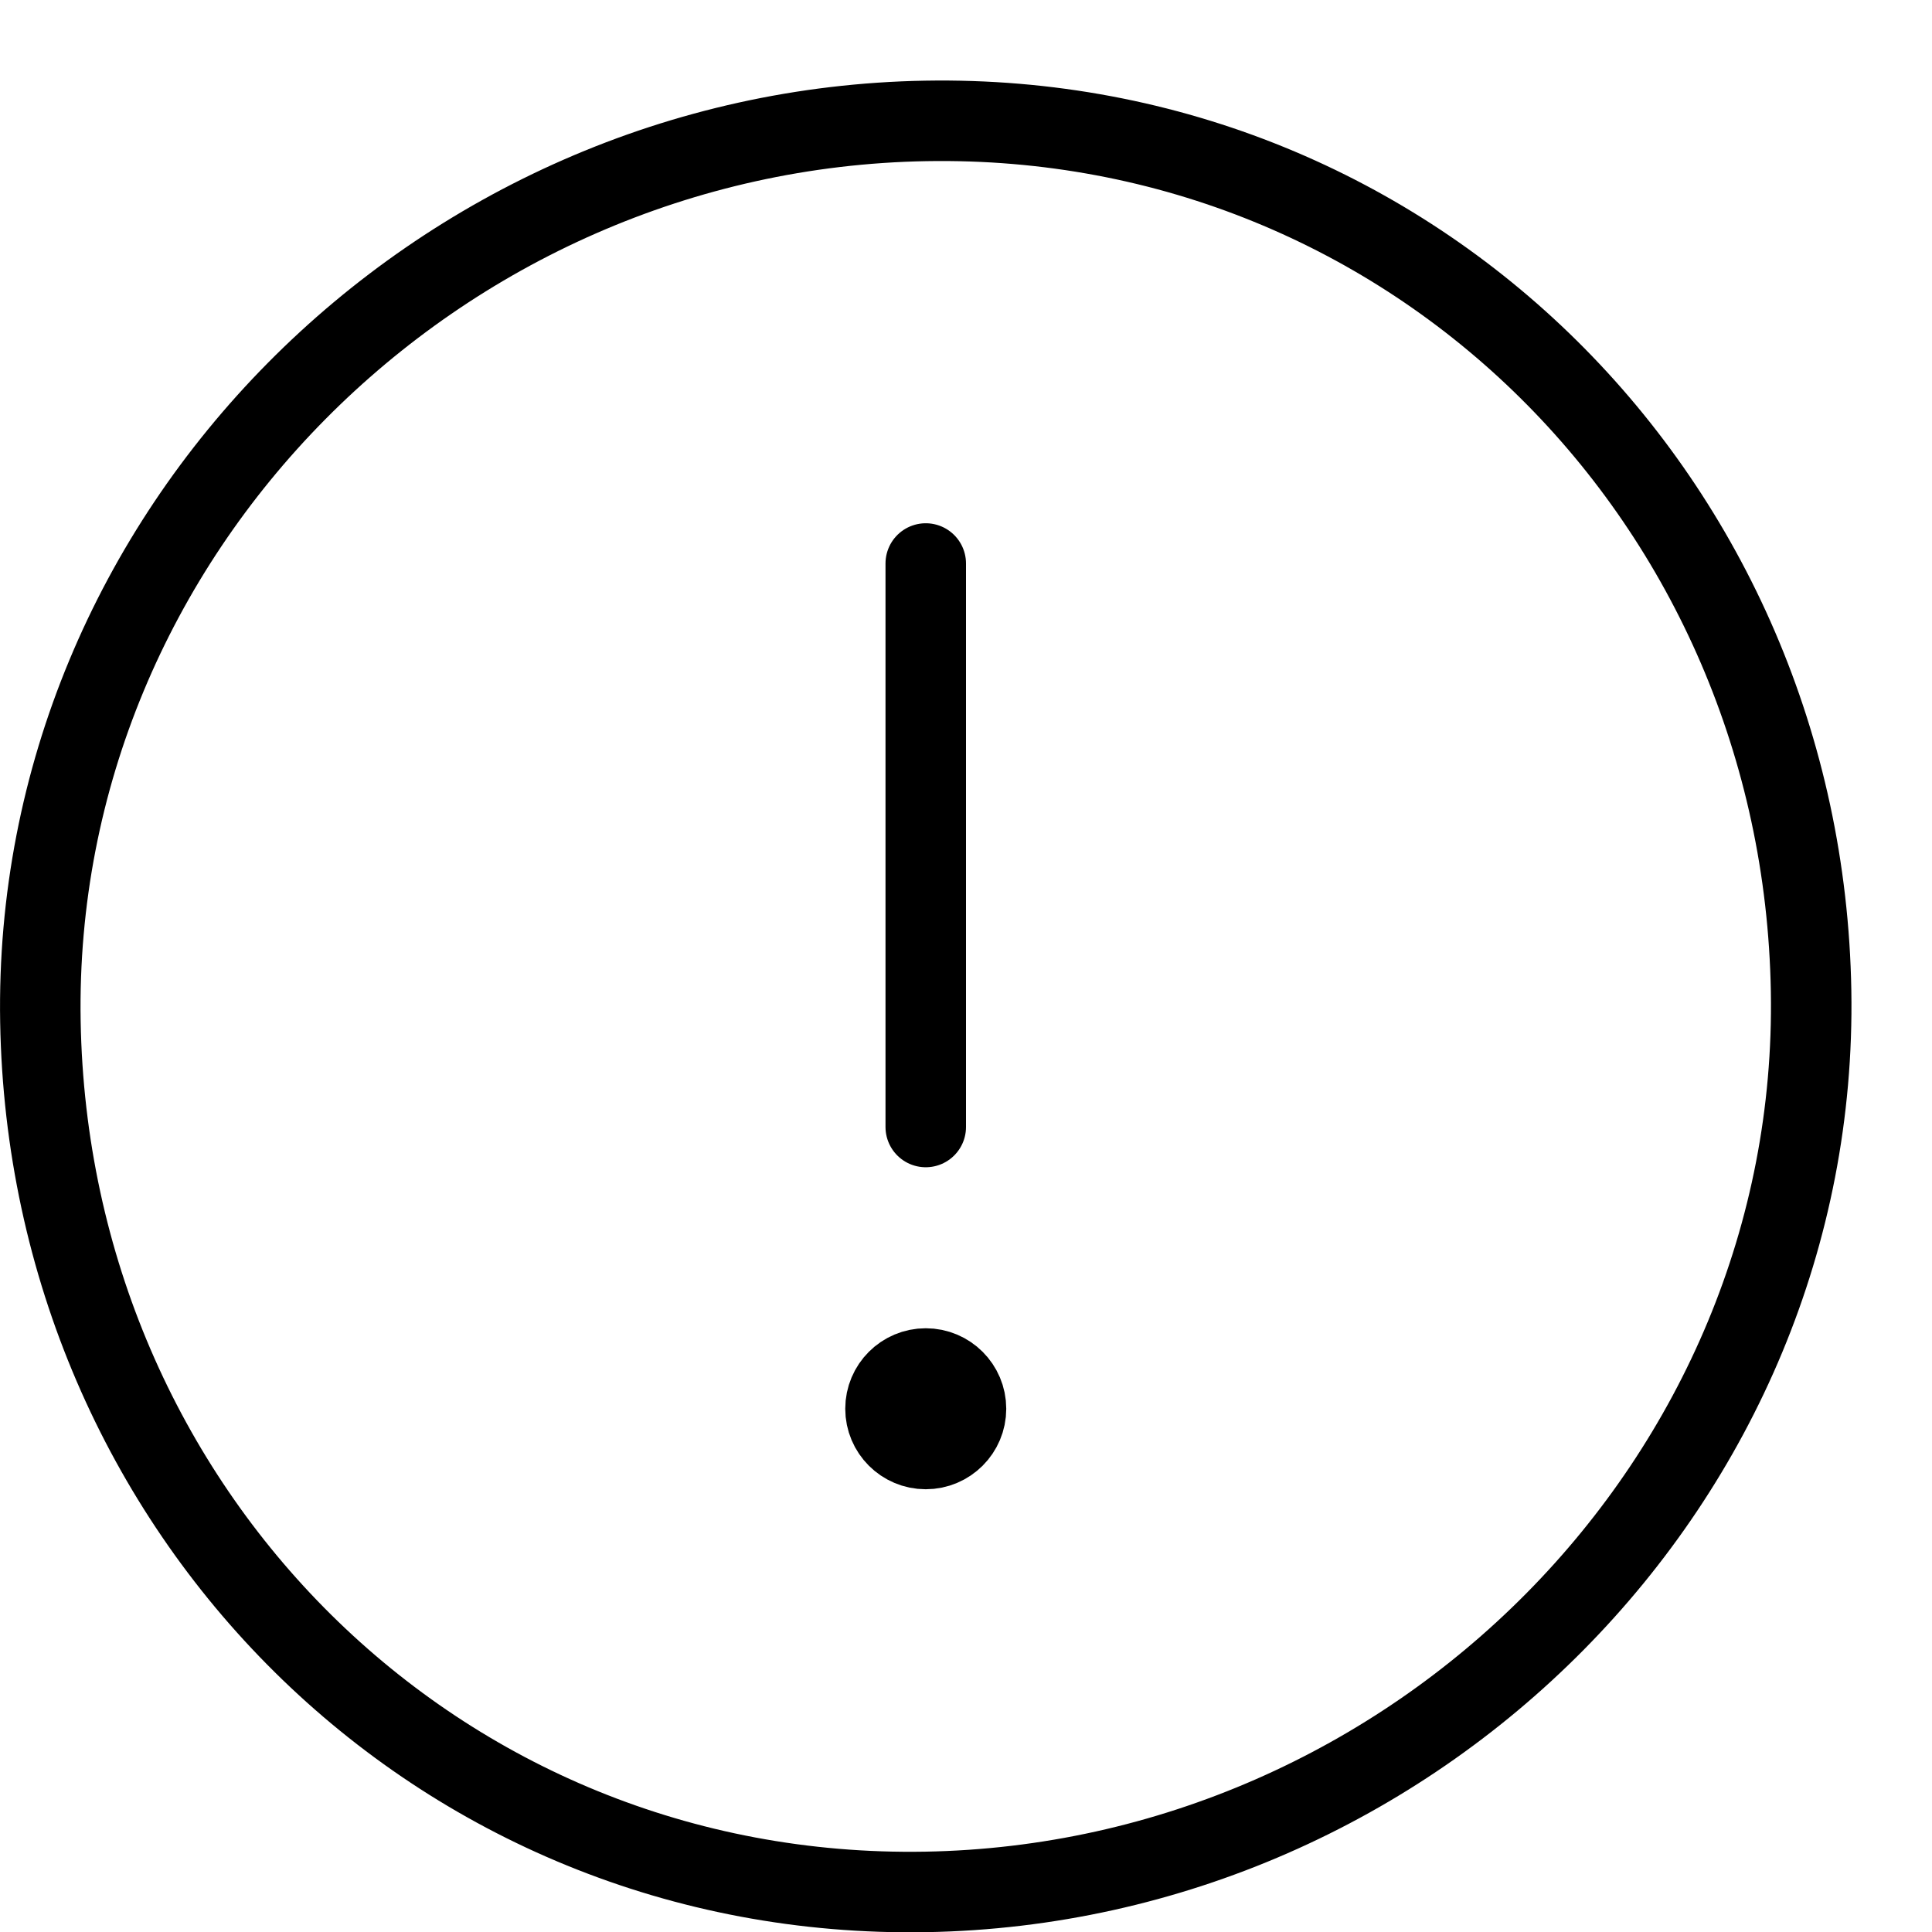
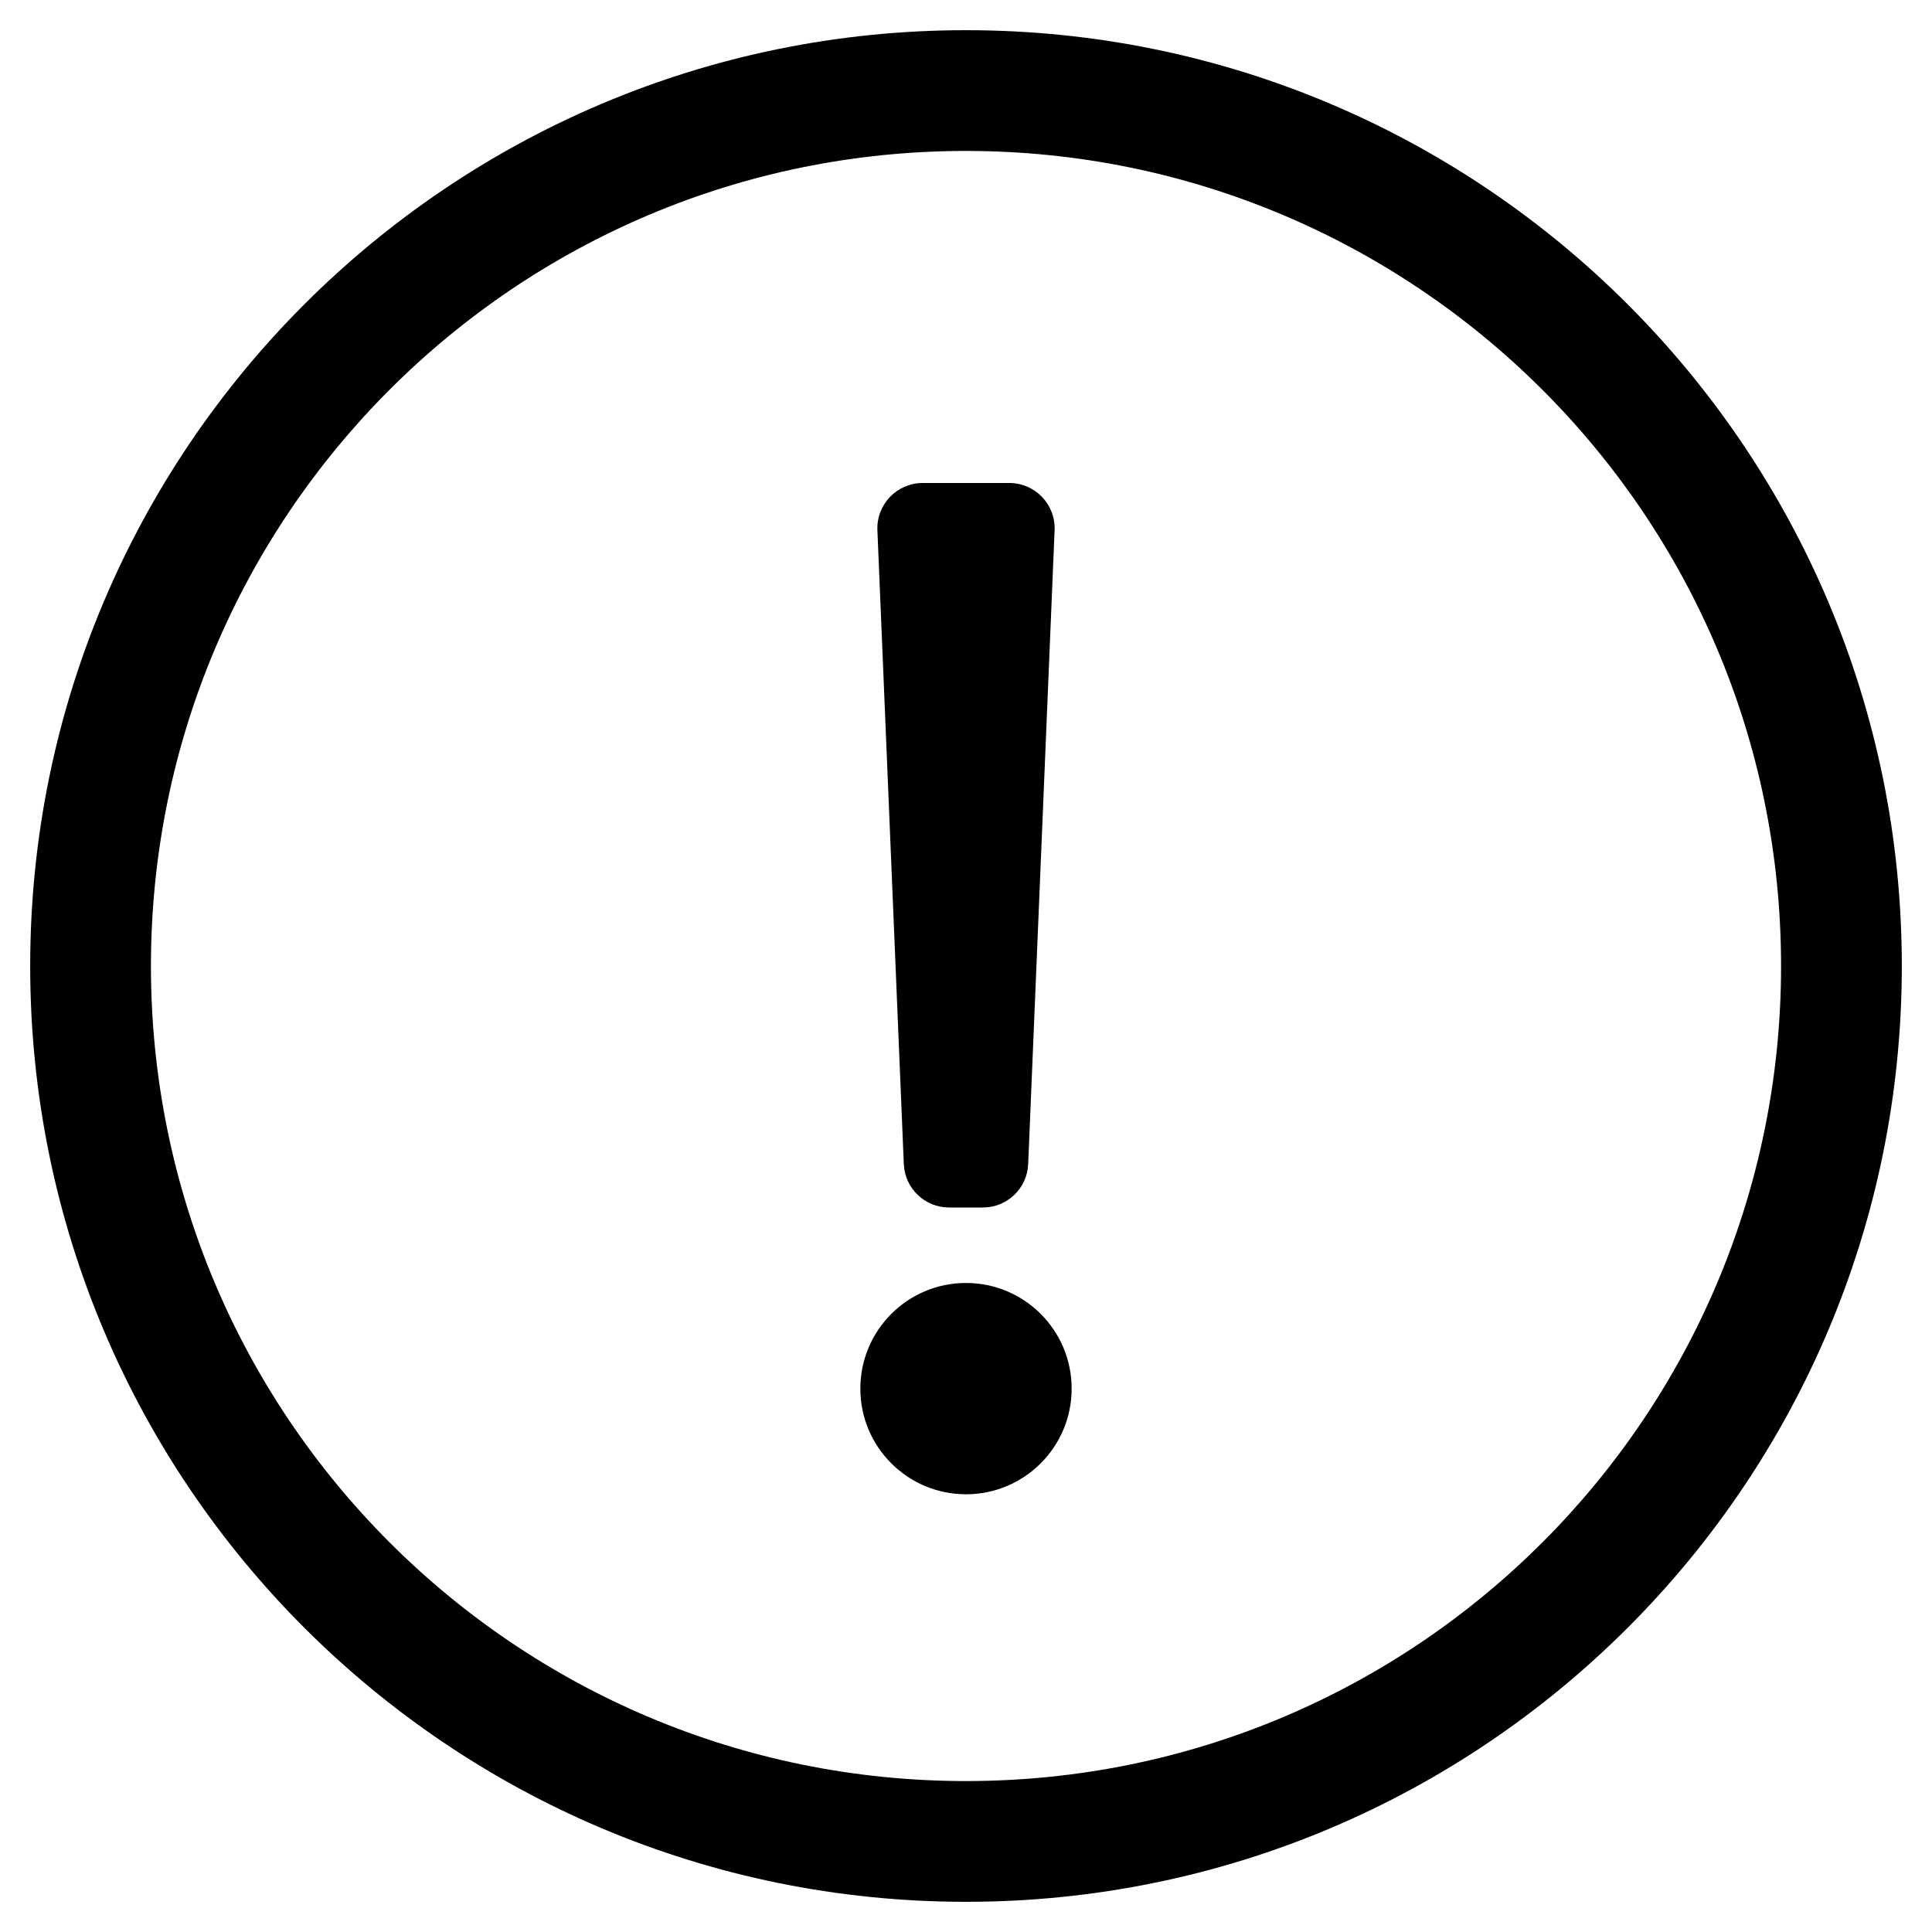
- <svg xmlns="http://www.w3.org/2000/svg" width="30" height="30" viewBox="0 0 24 24">
-   <g stroke="#000" stroke-linejoin="round" stroke-miterlimit="10" fill="none">
-     <path stroke-linecap="round" d="M22.498 12.31c.105 6.075-4.923 11.086-10.998 11.192-6.074.105-10.893-4.734-10.998-10.81-.106-6.073 4.924-11.085 10.998-11.19 6.074-.106 10.893 4.734 10.998 10.808zM11.5 14v-7" />
-     <path d="M12 17.5c0 .276-.224.5-.5.5s-.5-.224-.5-.5.224-.5.5-.5.5.224.5.5z" />
-   </g>
+ <svg xmlns="http://www.w3.org/2000/svg" viewBox="0 0 512 512">
+   <path fill="currentColor" d="M256 40c118.621 0 216 96.075 216 216 0 119.291-96.61 216-216 216-119.244 0-216-96.562-216-216 0-119.203 96.602-216 216-216m0-32C119.043 8 8 119.083 8 256c0 136.997 111.043 248 248 248s248-111.003 248-248C504 119.083 392.957 8 256 8zm-11.49 120h22.979c6.823 0 12.274 5.682 11.99 12.5l-7 168c-.268 6.428-5.556 11.5-11.99 11.5h-8.979c-6.433 0-11.722-5.073-11.99-11.5l-7-168c-.283-6.818 5.167-12.5 11.99-12.5zM256 340c-15.464 0-28 12.536-28 28s12.536 28 28 28 28-12.536 28-28-12.536-28-28-28z" class="" />
</svg>
